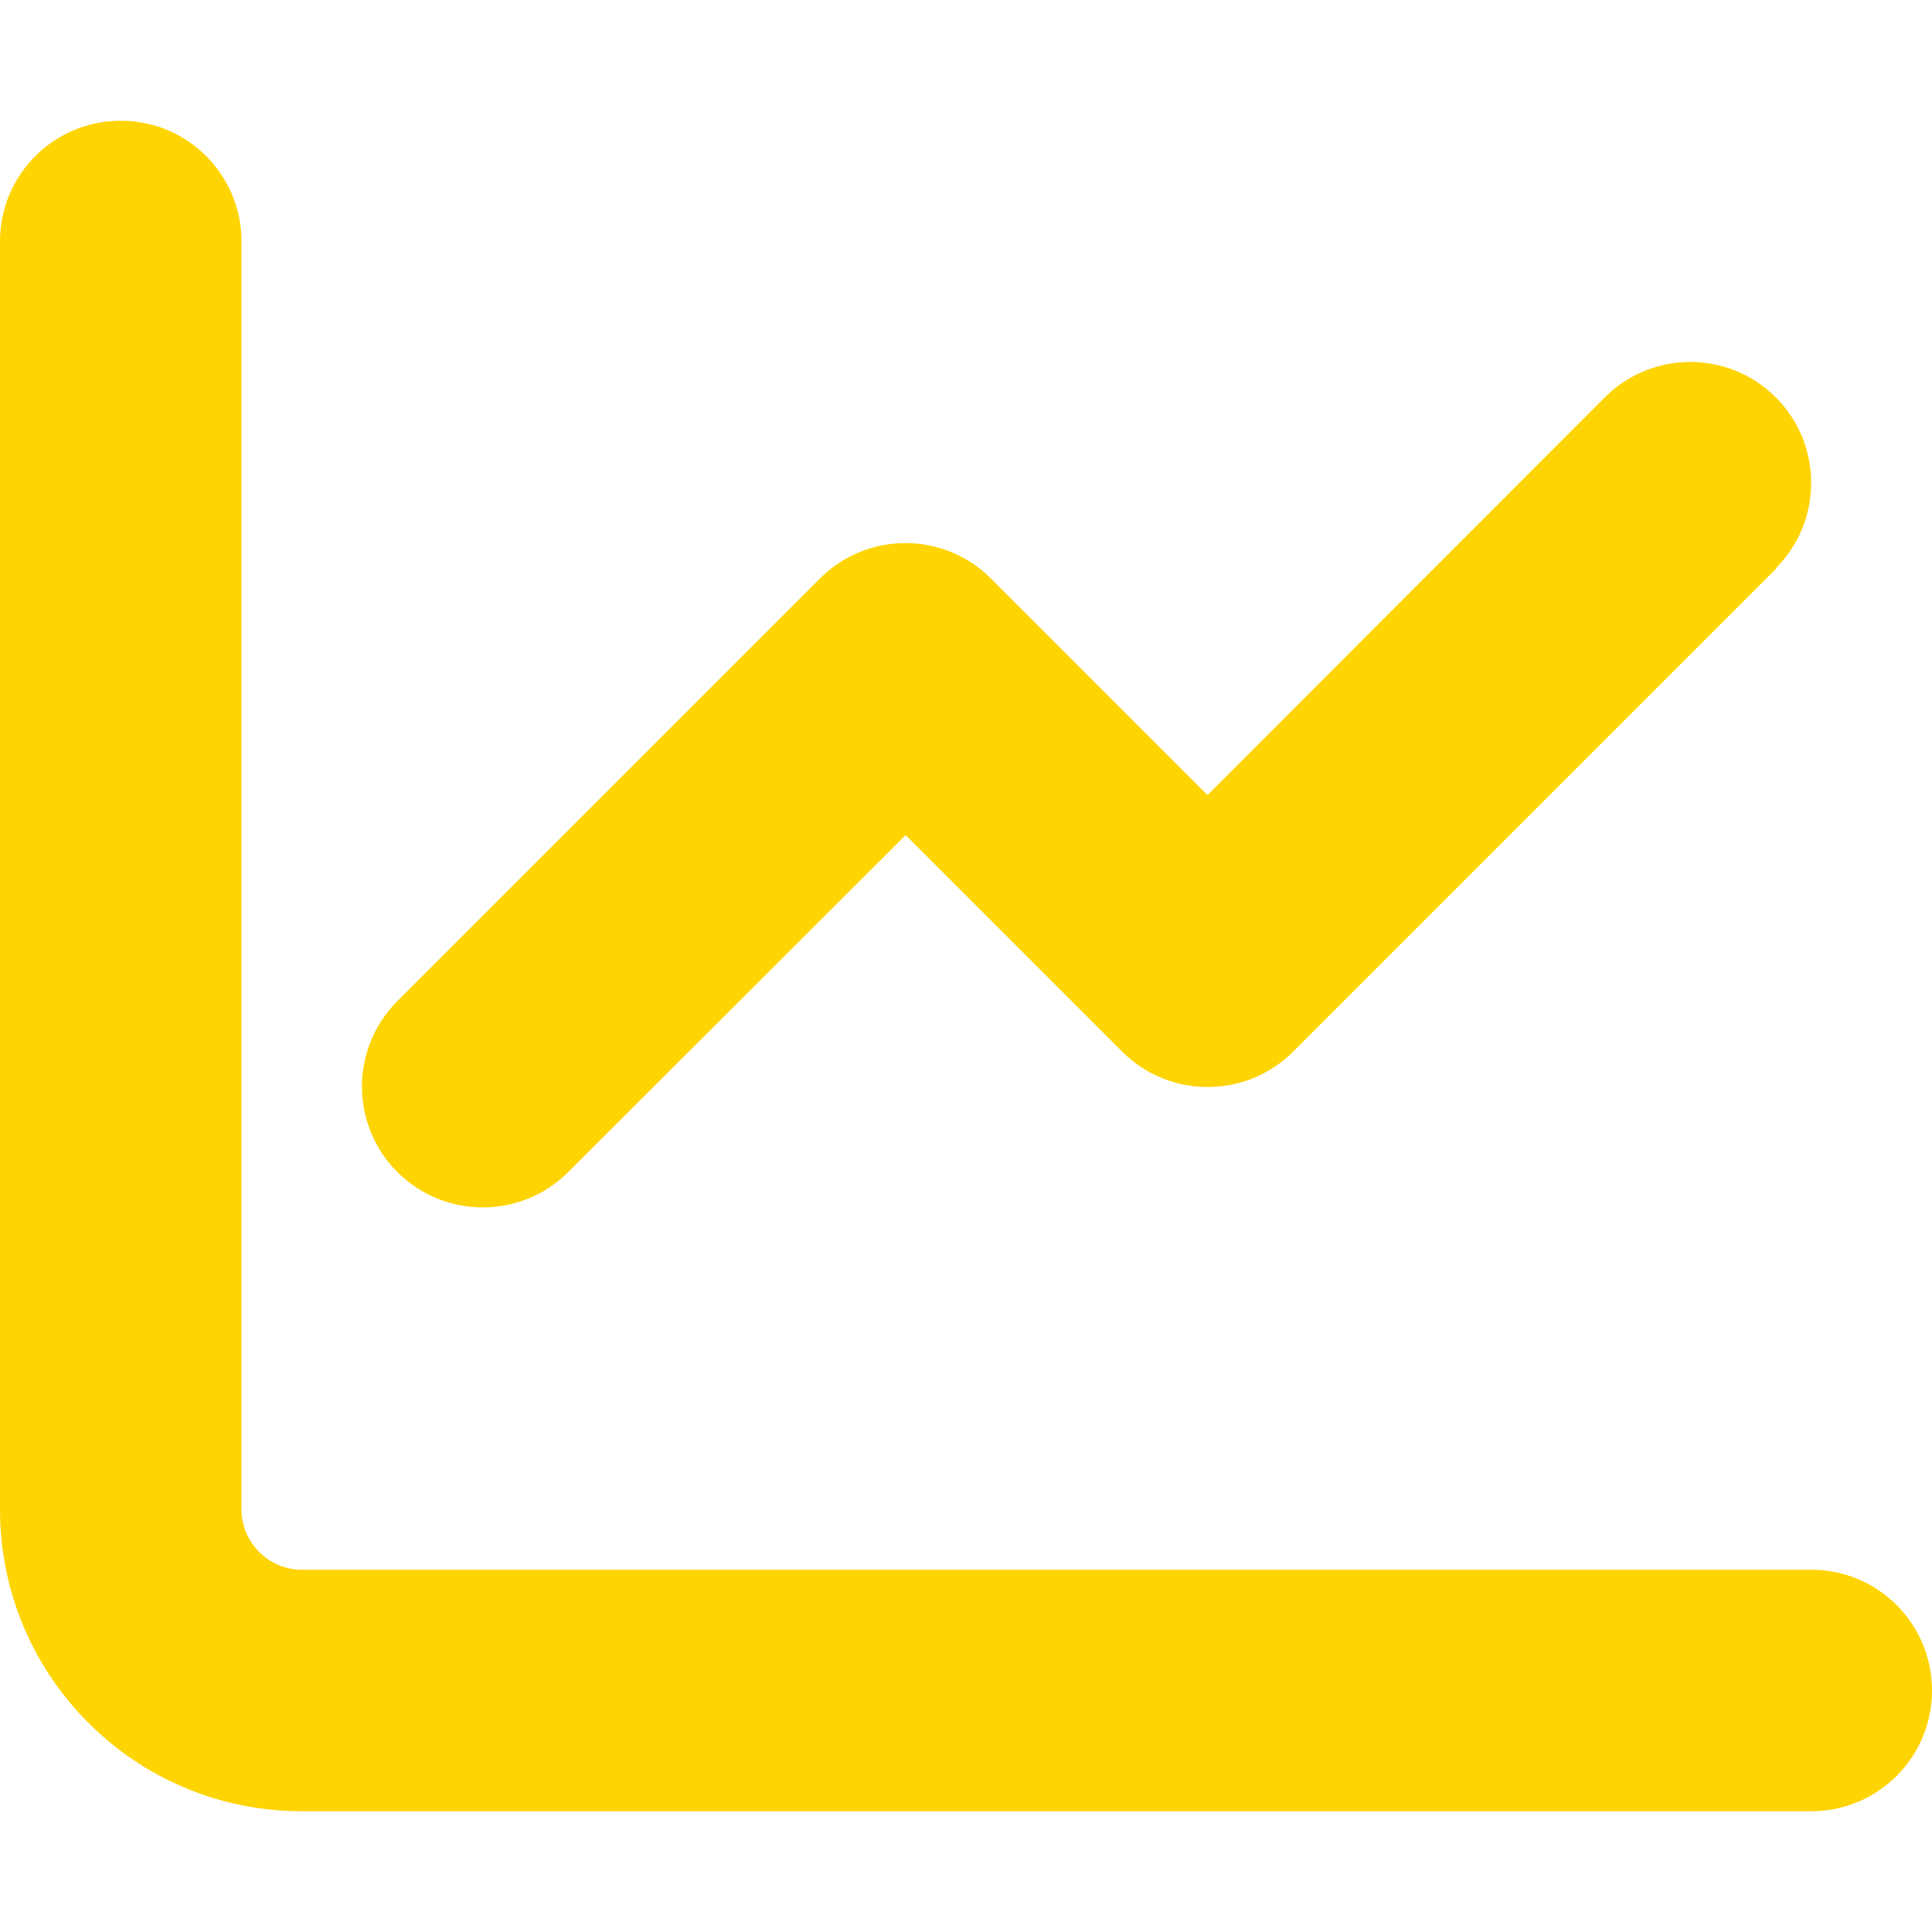
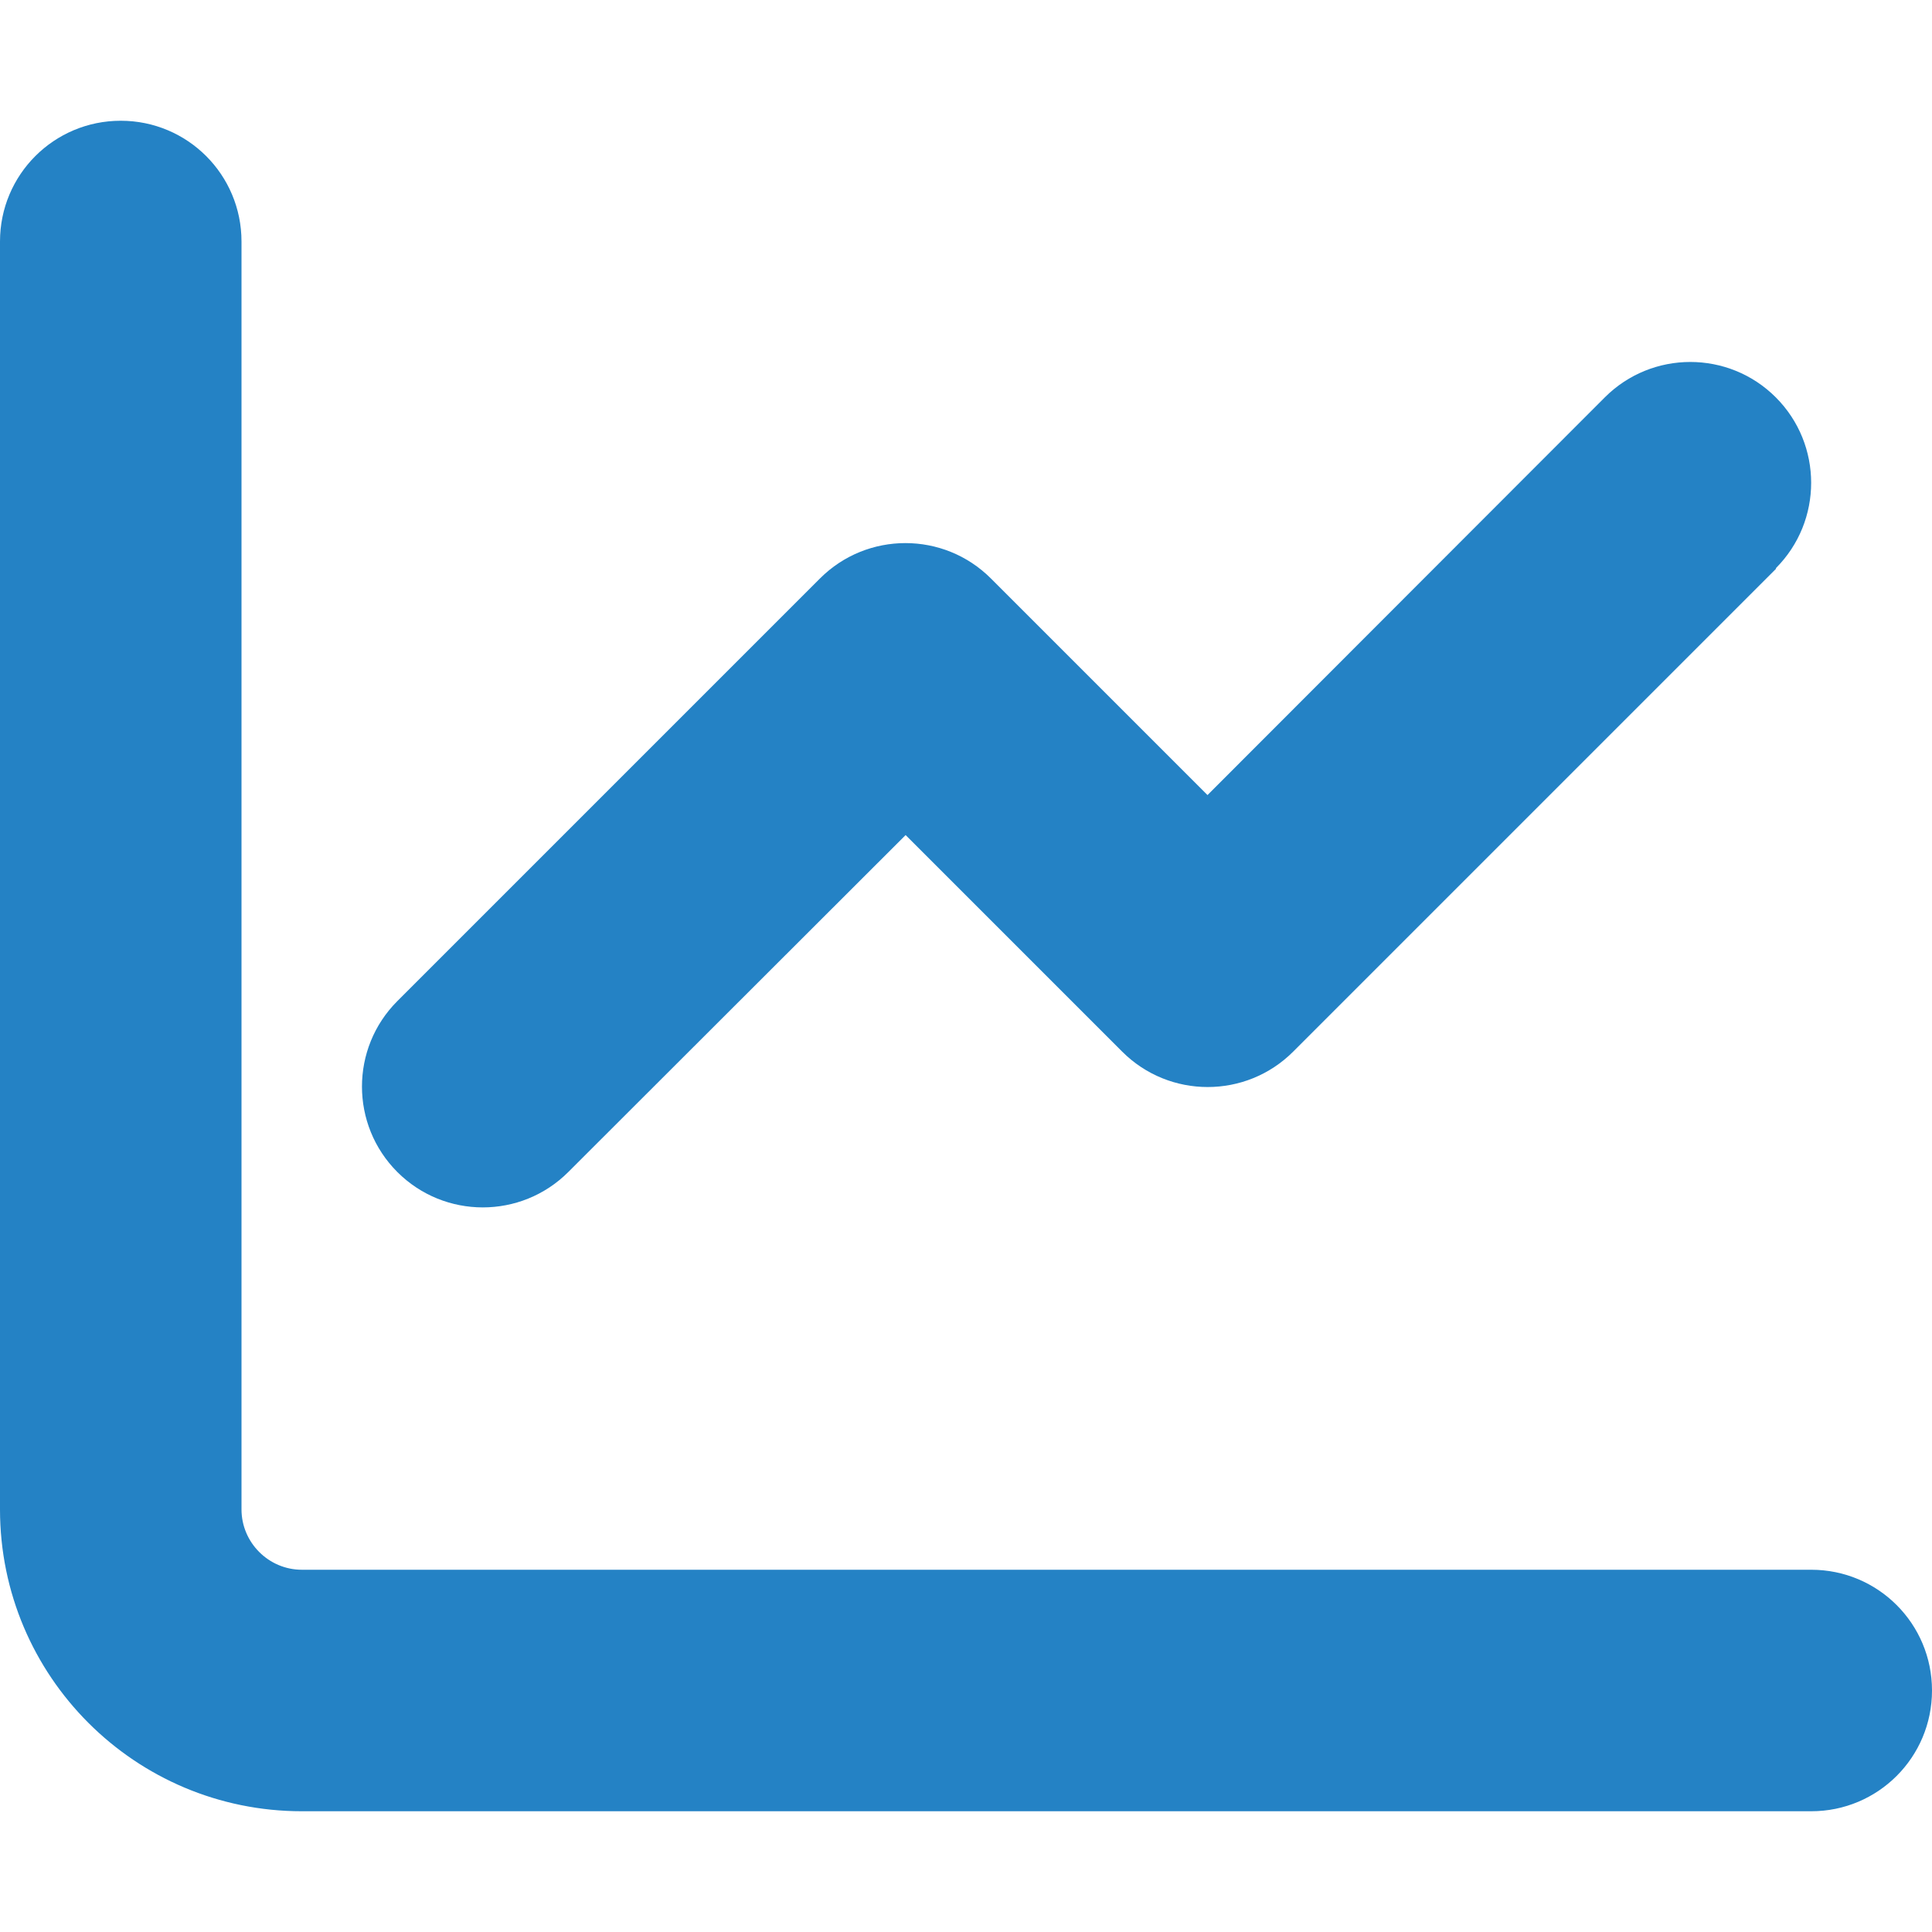
<svg xmlns="http://www.w3.org/2000/svg" height="1em" viewBox="0 0 512 512">
-   <style>svg{fill:#ffd403}</style>
+   <style>svg{fill:#2482C5}</style>
  <path d="M64 64c0-17.7-14.3-32-32-32S0 46.3 0 64V400c0 44.2 35.8 80 80 80H480c17.7 0 32-14.3 32-32s-14.3-32-32-32H80c-8.8 0-16-7.2-16-16V64zm406.6 86.6c12.5-12.5 12.5-32.8 0-45.3s-32.8-12.5-45.3 0L320 210.7l-57.4-57.4c-12.5-12.5-32.8-12.5-45.3 0l-112 112c-12.5 12.5-12.5 32.8 0 45.3s32.8 12.5 45.3 0L240 221.3l57.4 57.4c12.5 12.5 32.8 12.5 45.3 0l128-128z" />
</svg>
